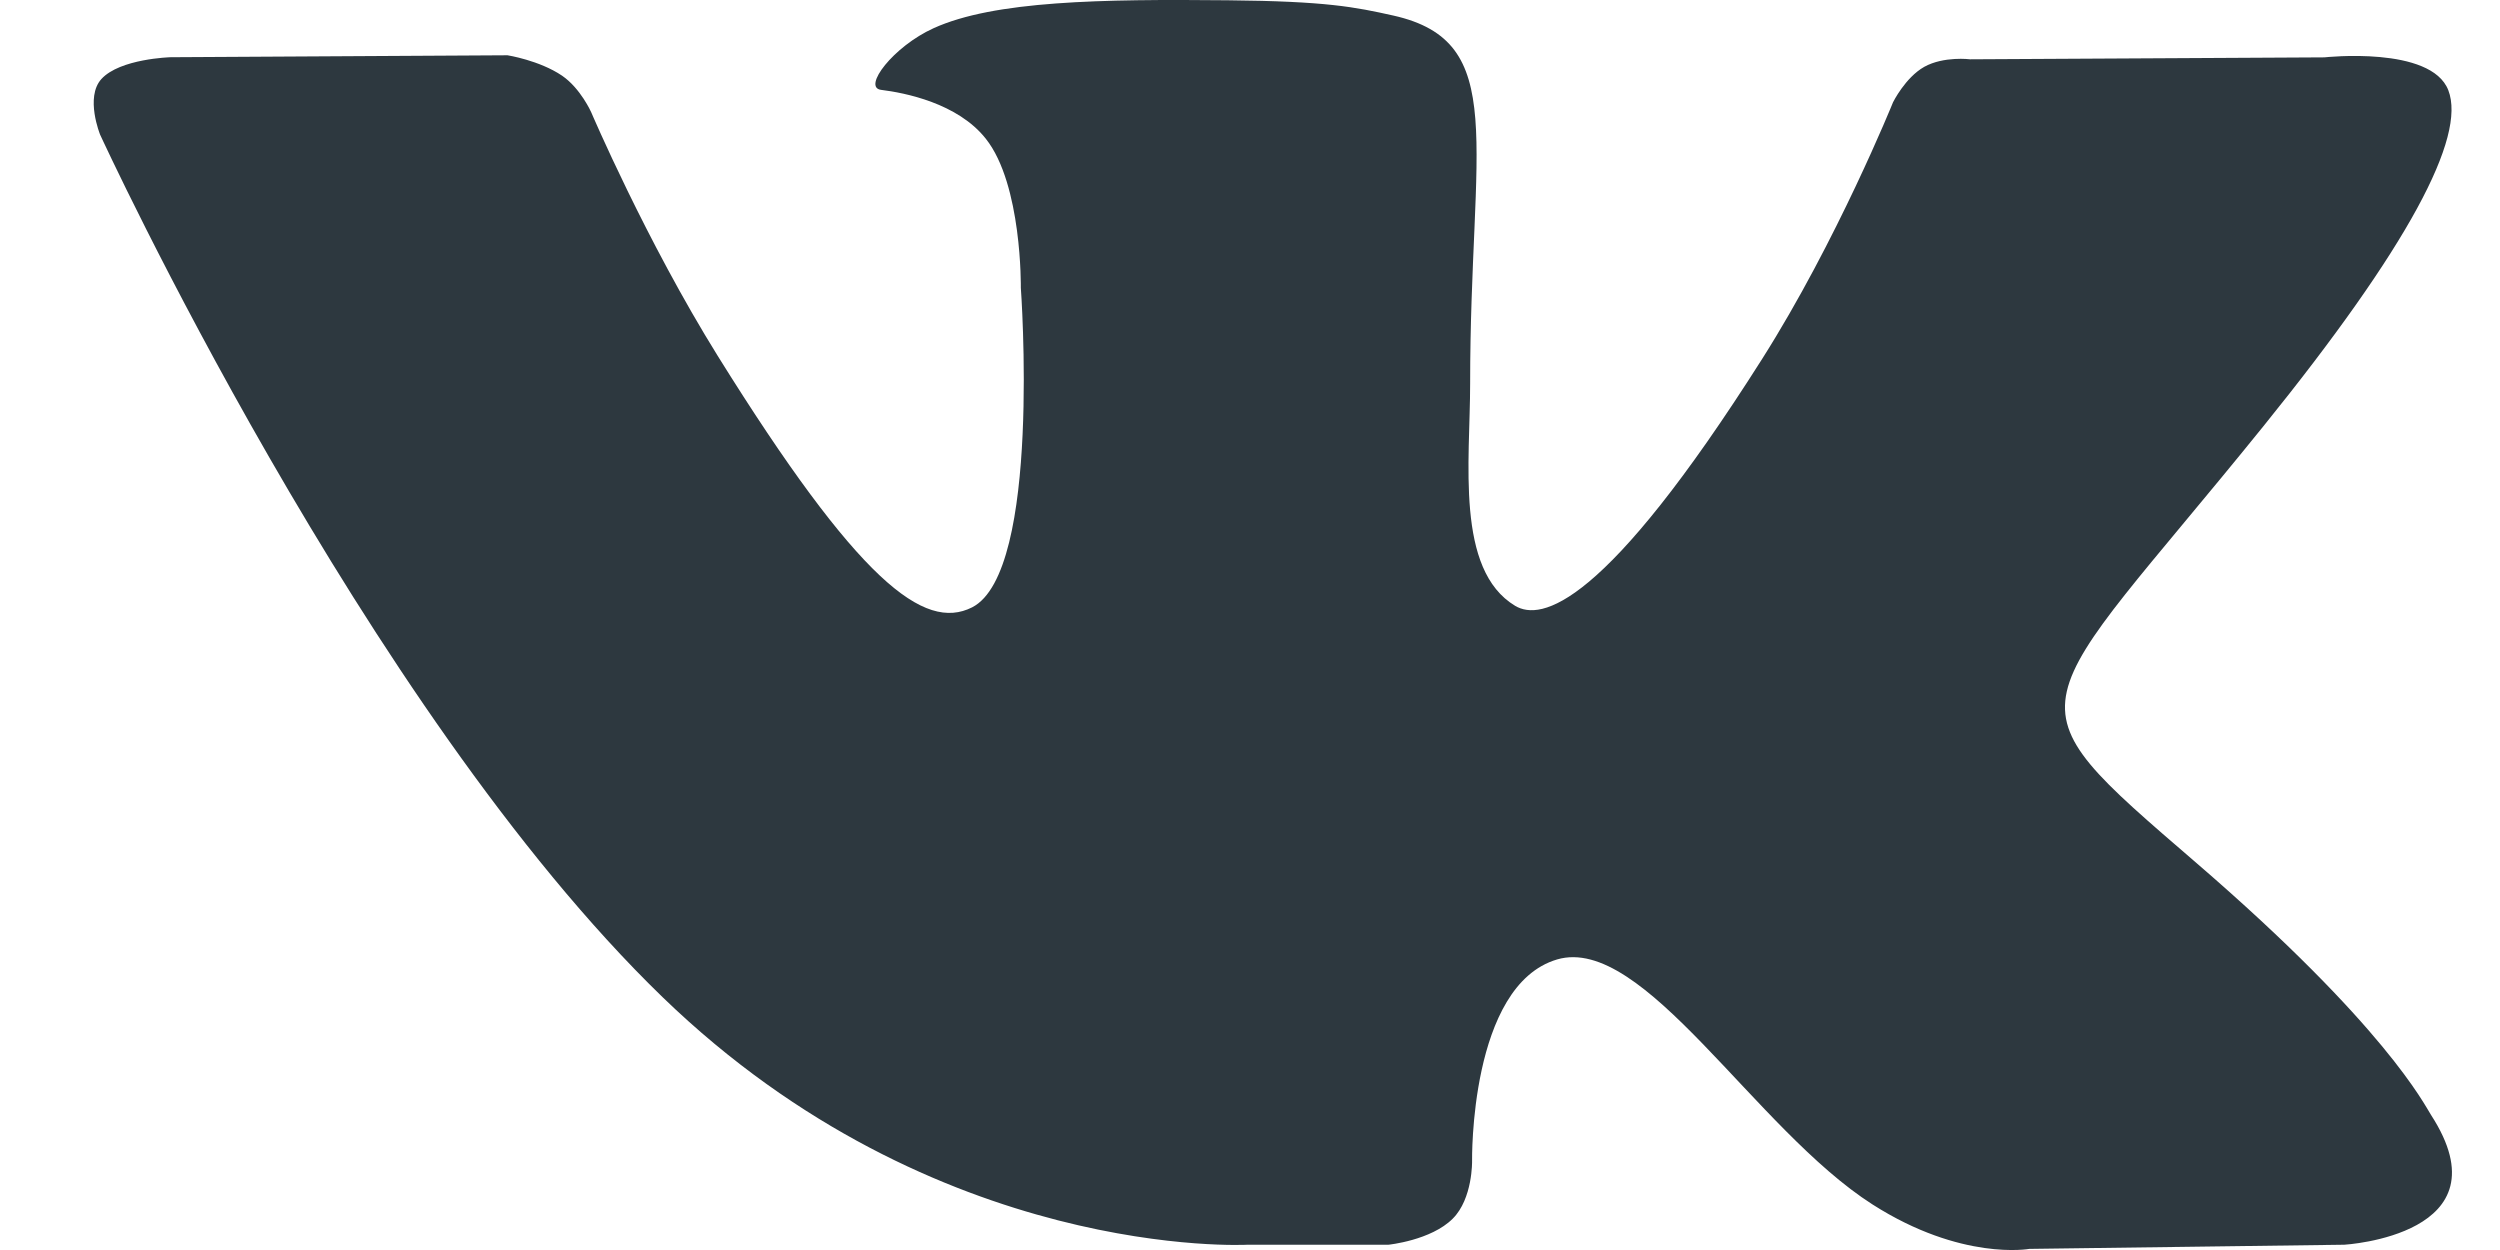
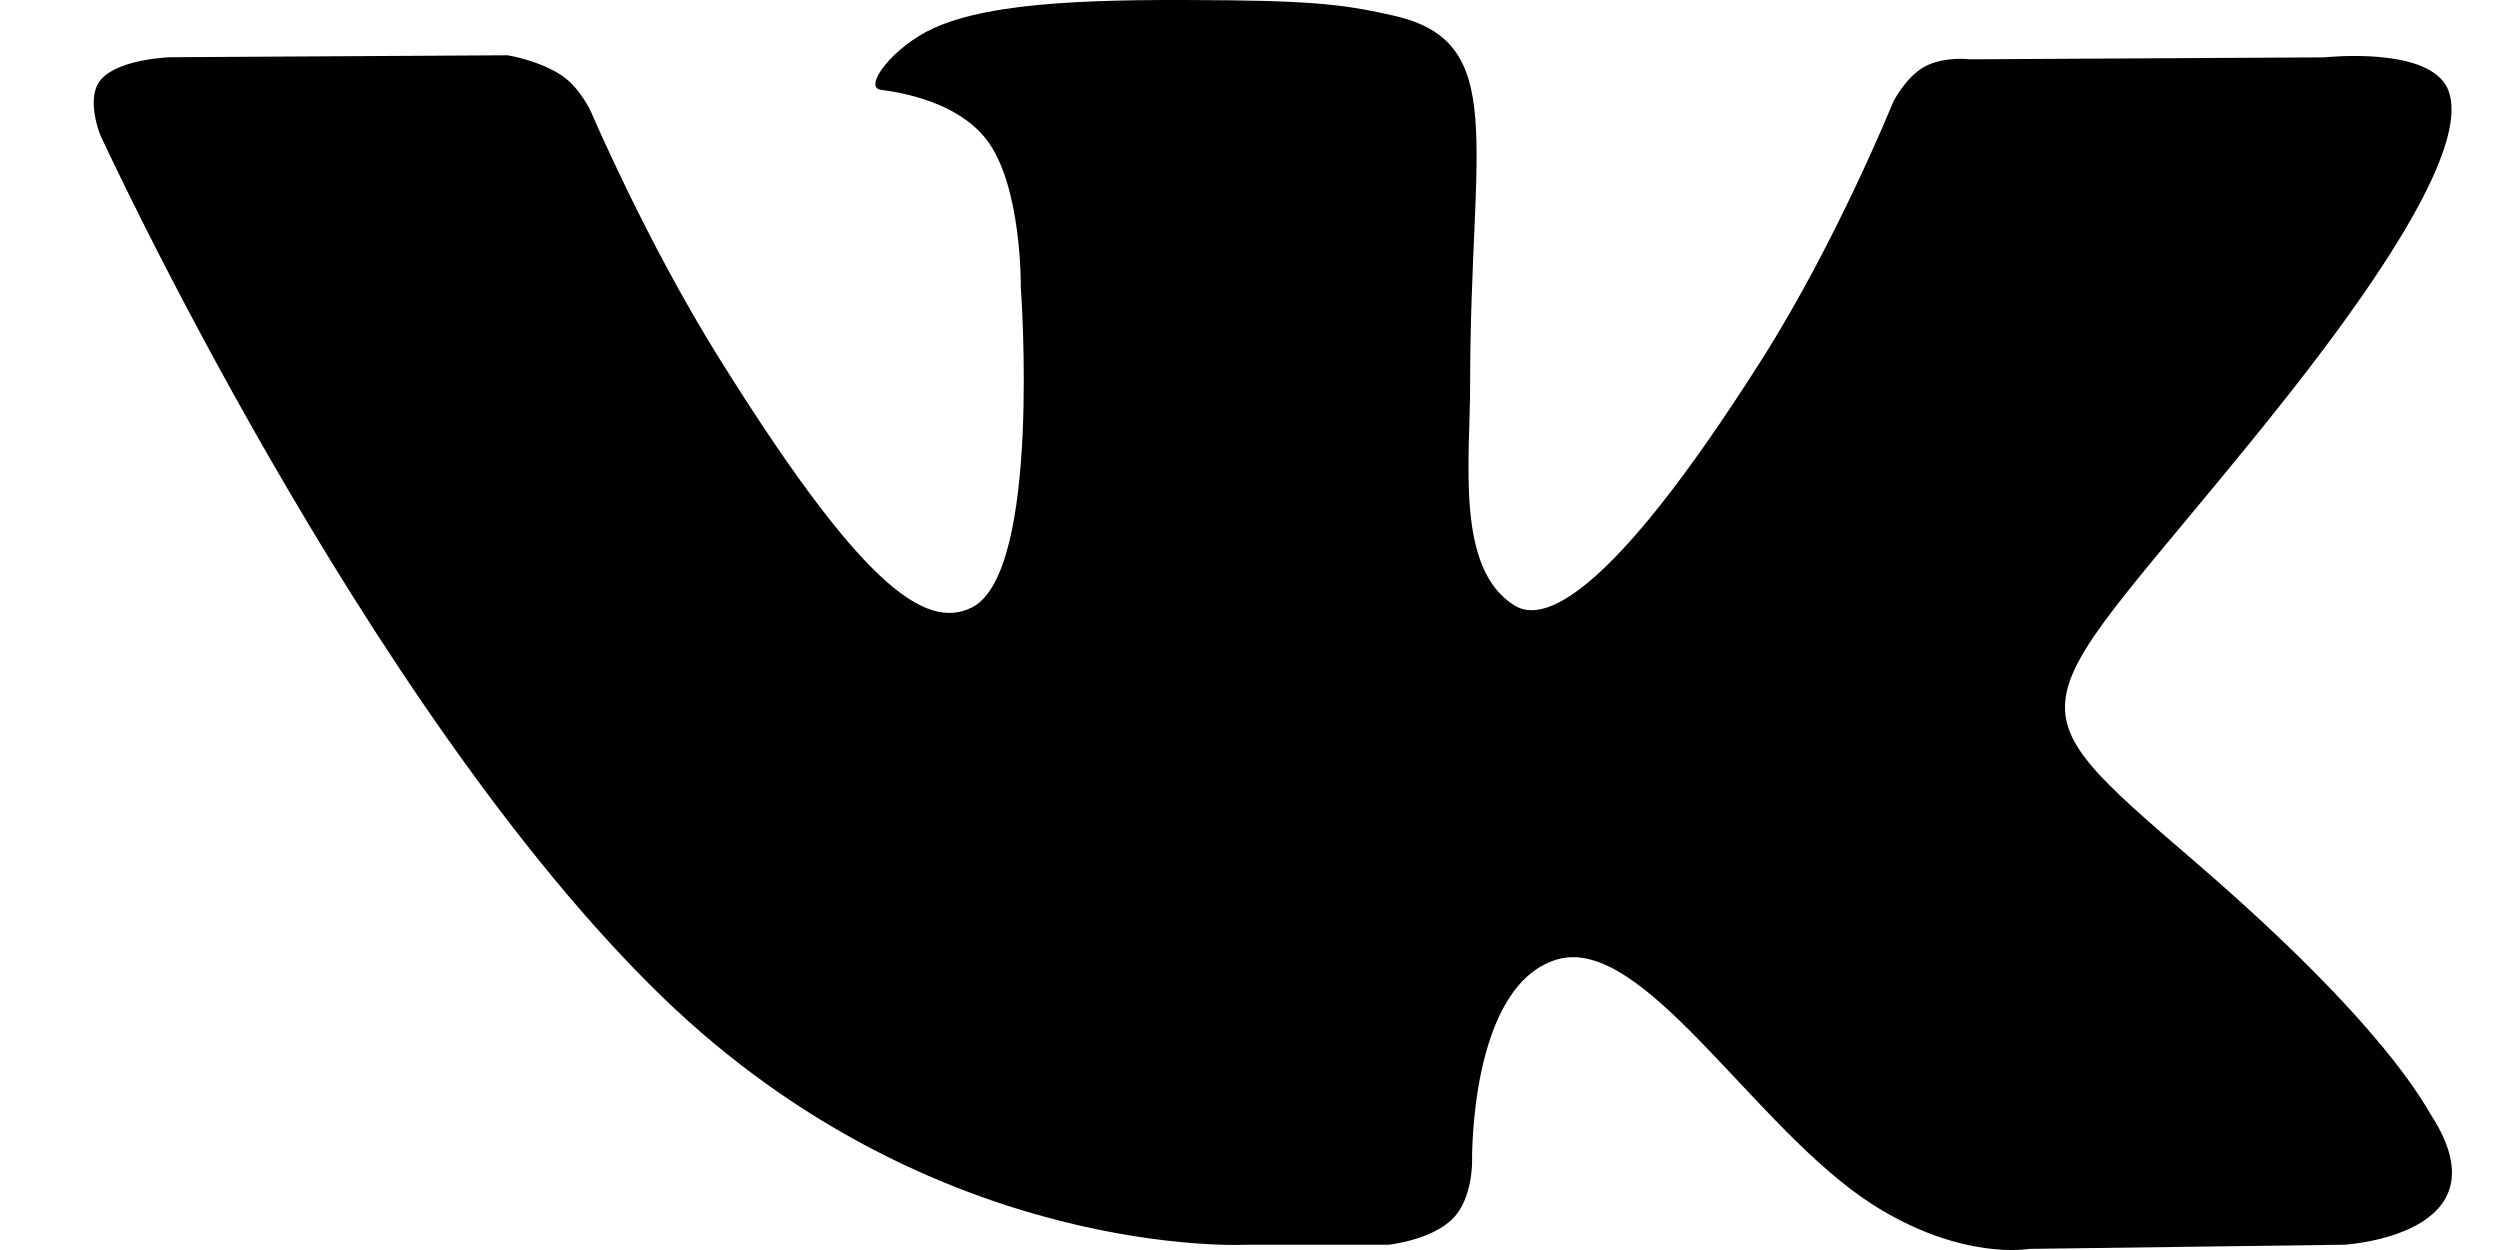
- <svg xmlns="http://www.w3.org/2000/svg" width="18" height="9" viewBox="0 0 18 9" fill="none">
-   <path d="M17.503 8.027C17.457 7.956 17.175 7.387 15.816 6.215C14.394 4.989 14.585 5.188 16.298 3.067C17.341 1.776 17.758 0.987 17.628 0.65C17.504 0.328 16.736 0.413 16.736 0.413L14.185 0.427C14.185 0.427 13.996 0.403 13.855 0.481C13.718 0.558 13.63 0.736 13.63 0.736C13.63 0.736 13.226 1.735 12.687 2.585C11.55 4.379 11.095 4.473 10.909 4.362C10.477 4.102 10.585 3.319 10.585 2.763C10.585 1.024 10.869 0.3 10.032 0.112C9.754 0.05 9.55 0.009 8.841 0.002C7.93 -0.007 7.158 0.005 6.722 0.203C6.431 0.335 6.207 0.63 6.344 0.647C6.513 0.668 6.895 0.742 7.098 0.999C7.36 1.329 7.35 2.072 7.35 2.072C7.35 2.072 7.501 4.118 6.999 4.373C6.654 4.547 6.182 4.191 5.168 2.563C4.65 1.73 4.257 0.809 4.257 0.809C4.257 0.809 4.181 0.637 4.047 0.545C3.883 0.434 3.654 0.398 3.654 0.398L1.228 0.412C1.228 0.412 0.864 0.422 0.73 0.569C0.611 0.7 0.721 0.97 0.721 0.97C0.721 0.97 2.62 5.098 4.771 7.18C6.743 9.087 8.983 8.962 8.983 8.962H9.997C9.997 8.962 10.304 8.931 10.46 8.774C10.604 8.63 10.599 8.36 10.599 8.36C10.599 8.36 10.579 7.095 11.211 6.908C11.834 6.725 12.635 8.131 13.482 8.672C14.123 9.081 14.611 8.992 14.611 8.992L16.879 8.962C16.879 8.962 18.065 8.894 17.503 8.027Z" fill="#2D383F" />
+ <svg xmlns="http://www.w3.org/2000/svg" width="18" height="9" viewBox="0 0 18 9">
+   <path d="M17.503 8.027C17.457 7.956 17.175 7.387 15.816 6.215C14.394 4.989 14.585 5.188 16.298 3.067C17.341 1.776 17.758 0.987 17.628 0.65C17.504 0.328 16.736 0.413 16.736 0.413L14.185 0.427C14.185 0.427 13.996 0.403 13.855 0.481C13.718 0.558 13.63 0.736 13.63 0.736C13.63 0.736 13.226 1.735 12.687 2.585C11.55 4.379 11.095 4.473 10.909 4.362C10.477 4.102 10.585 3.319 10.585 2.763C10.585 1.024 10.869 0.3 10.032 0.112C9.754 0.05 9.55 0.009 8.841 0.002C7.93 -0.007 7.158 0.005 6.722 0.203C6.431 0.335 6.207 0.63 6.344 0.647C6.513 0.668 6.895 0.742 7.098 0.999C7.36 1.329 7.35 2.072 7.35 2.072C7.35 2.072 7.501 4.118 6.999 4.373C6.654 4.547 6.182 4.191 5.168 2.563C4.65 1.73 4.257 0.809 4.257 0.809C4.257 0.809 4.181 0.637 4.047 0.545C3.883 0.434 3.654 0.398 3.654 0.398L1.228 0.412C1.228 0.412 0.864 0.422 0.73 0.569C0.611 0.7 0.721 0.97 0.721 0.97C0.721 0.97 2.62 5.098 4.771 7.18C6.743 9.087 8.983 8.962 8.983 8.962H9.997C9.997 8.962 10.304 8.931 10.46 8.774C10.604 8.63 10.599 8.36 10.599 8.36C10.599 8.36 10.579 7.095 11.211 6.908C11.834 6.725 12.635 8.131 13.482 8.672C14.123 9.081 14.611 8.992 14.611 8.992L16.879 8.962C16.879 8.962 18.065 8.894 17.503 8.027Z" />
</svg>
